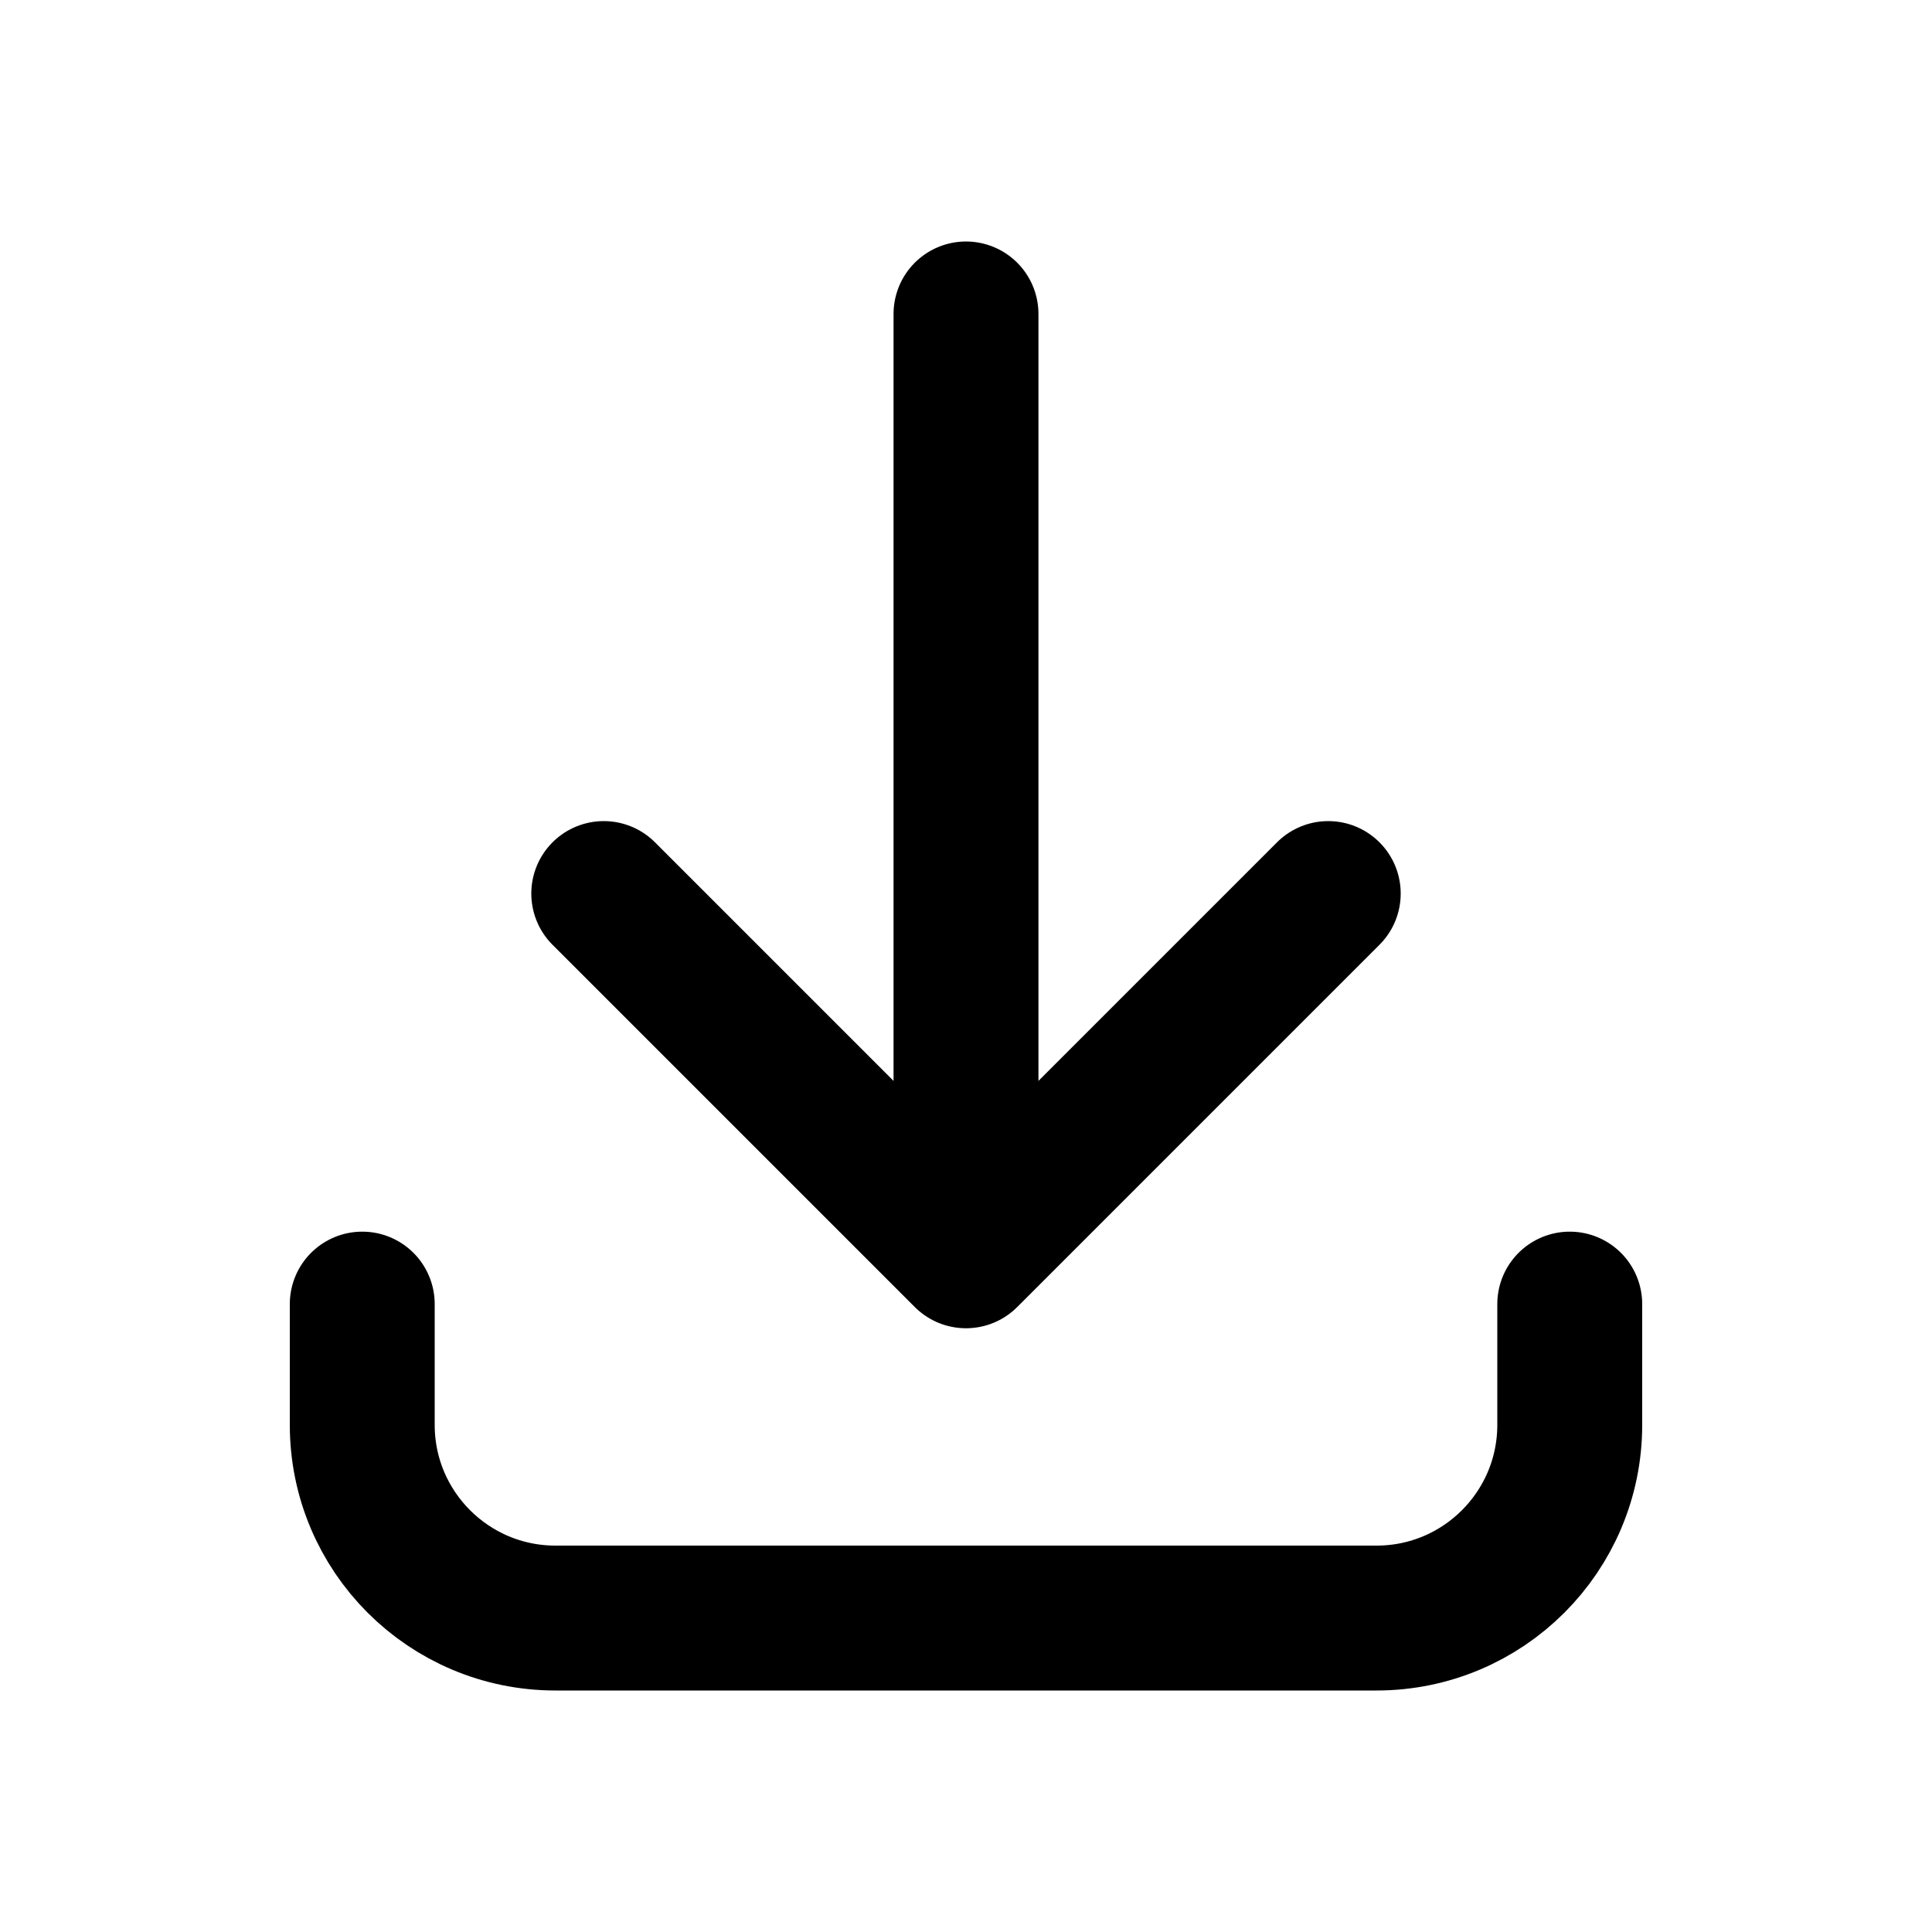
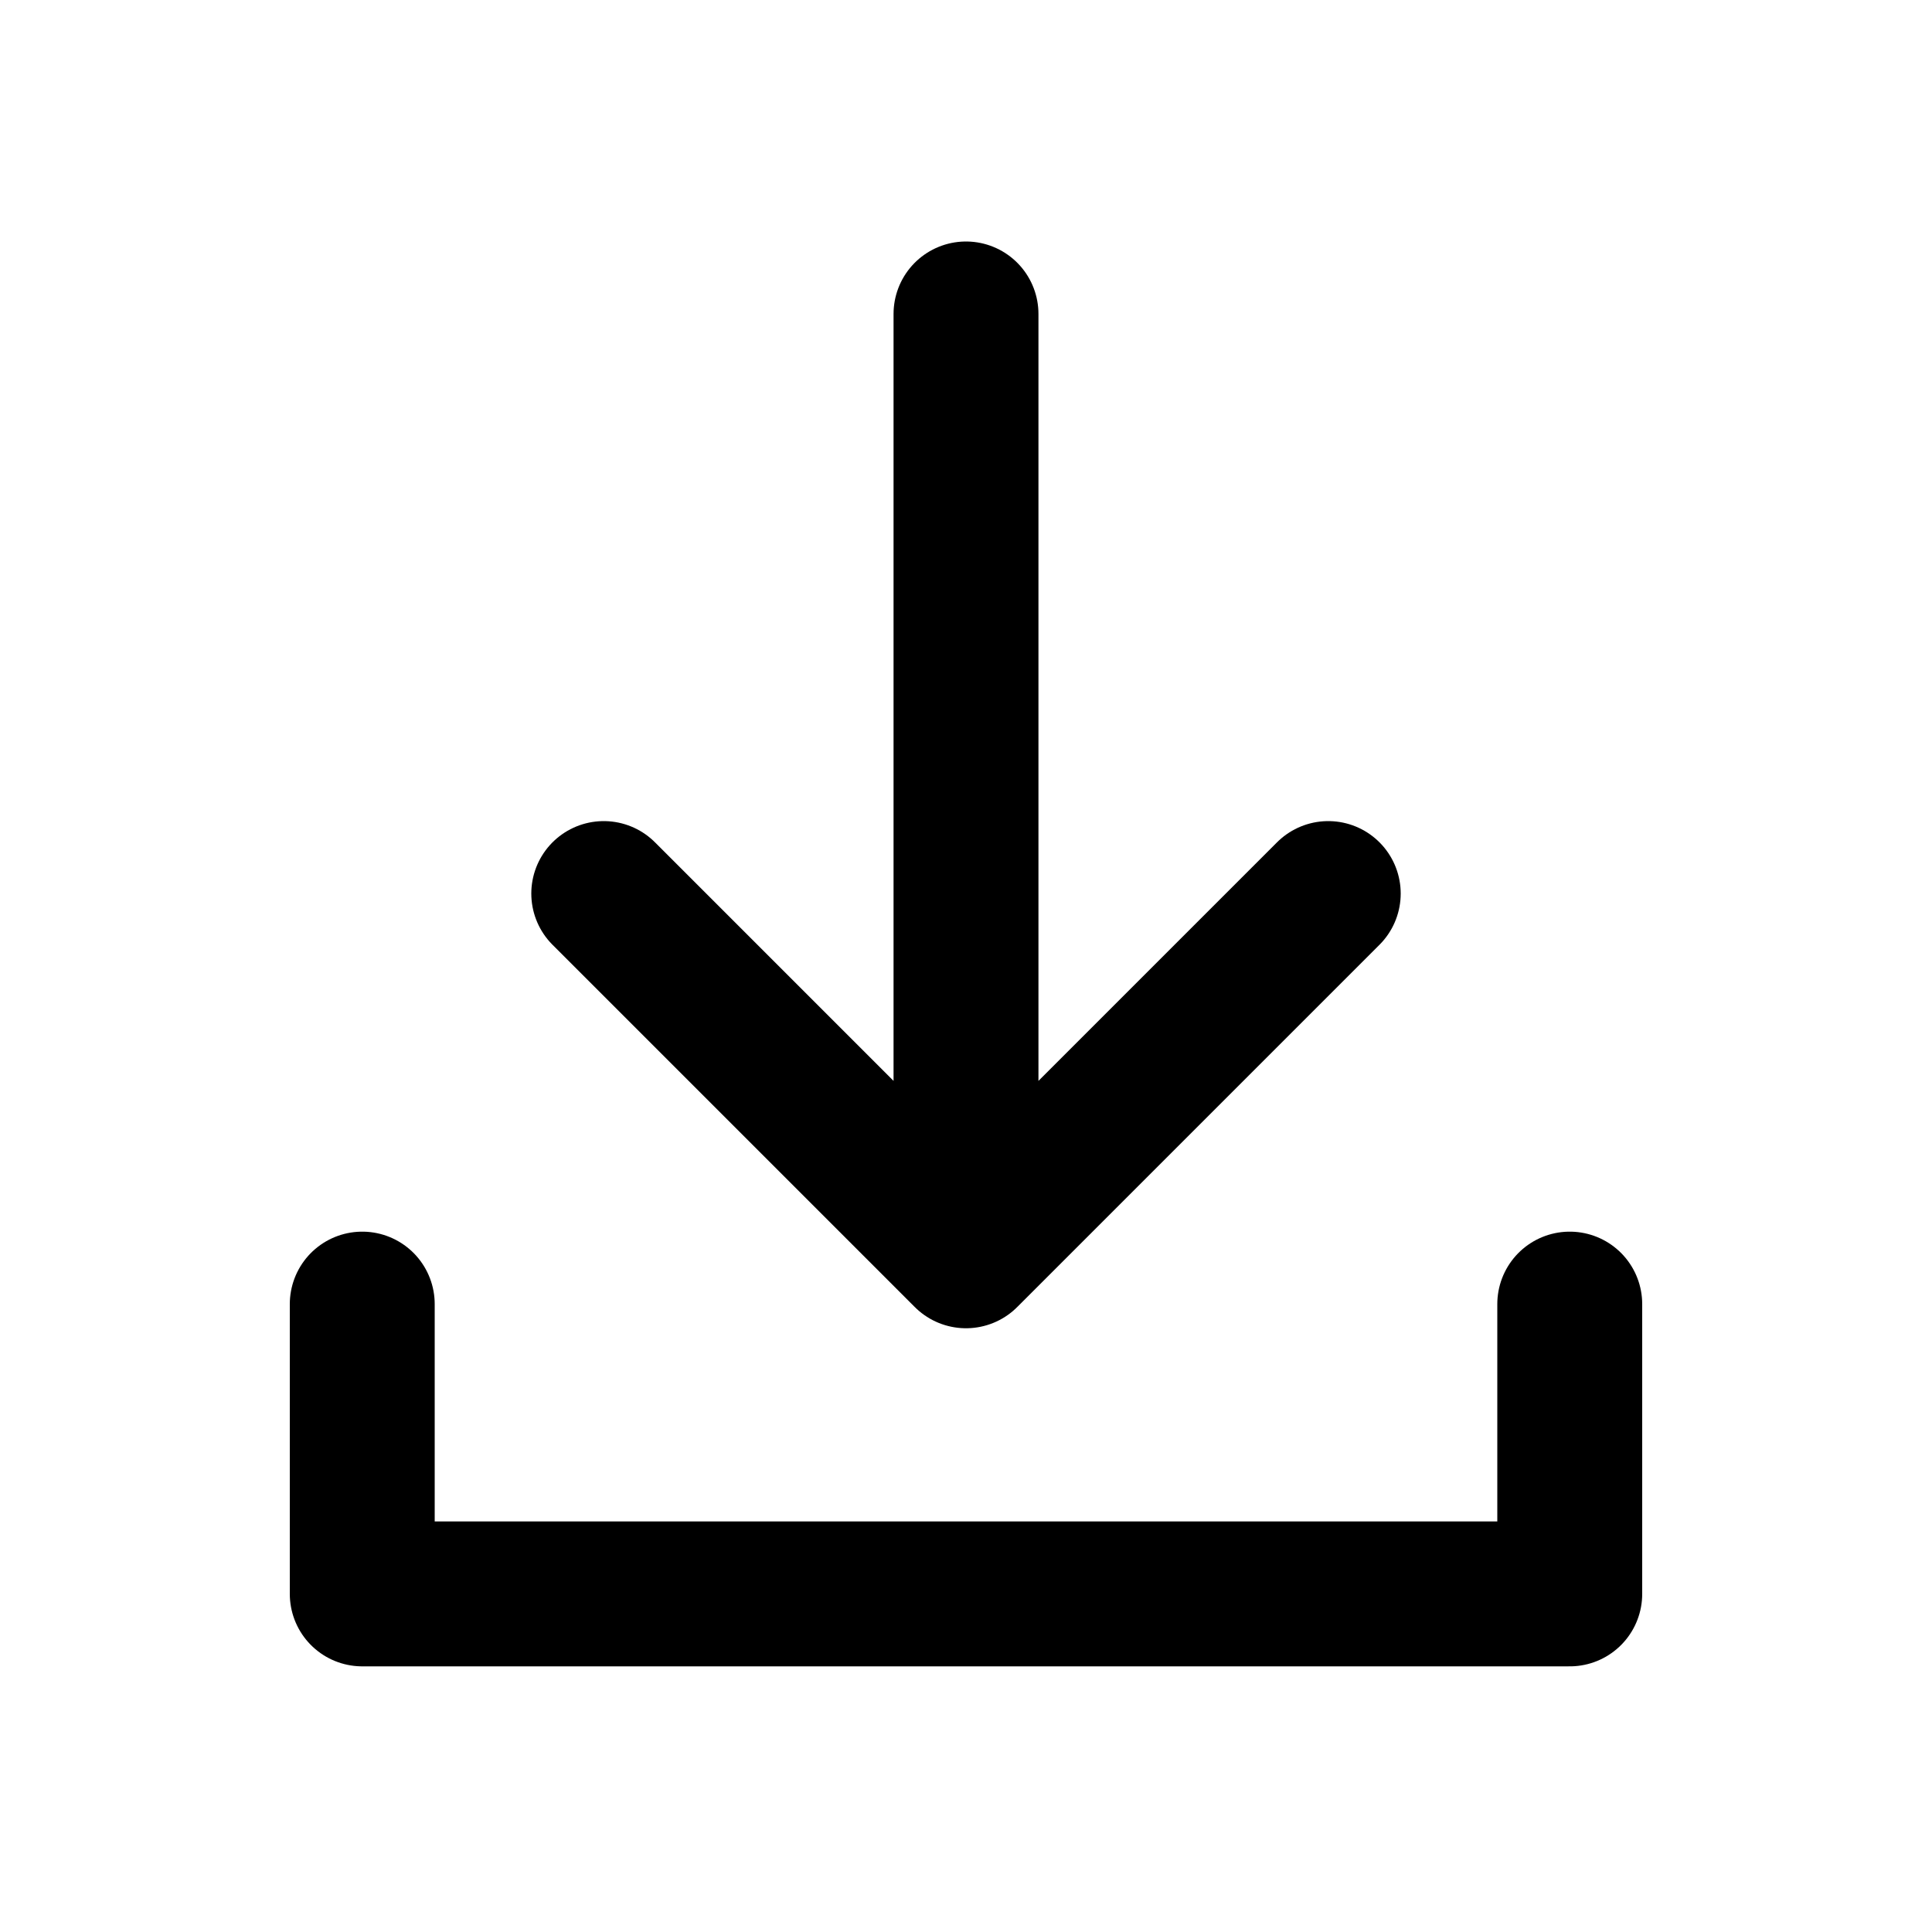
<svg xmlns="http://www.w3.org/2000/svg" viewBox="0 0 20 20" fill="none" stroke="#000" stroke-width="1.5" stroke-linecap="round" stroke-linejoin="round">
  <path d="M10 3.25v9.5M6.25 9.25 10 13l3.75-3.75" />
-   <path d="M3.75 13.5v1.25a2 2 0 0 0 2 2h8.5a2 2 0 0 0 2-2V13.5" />
+   <path d="M3.75 13.5v3h12.5v-3" />
</svg>
